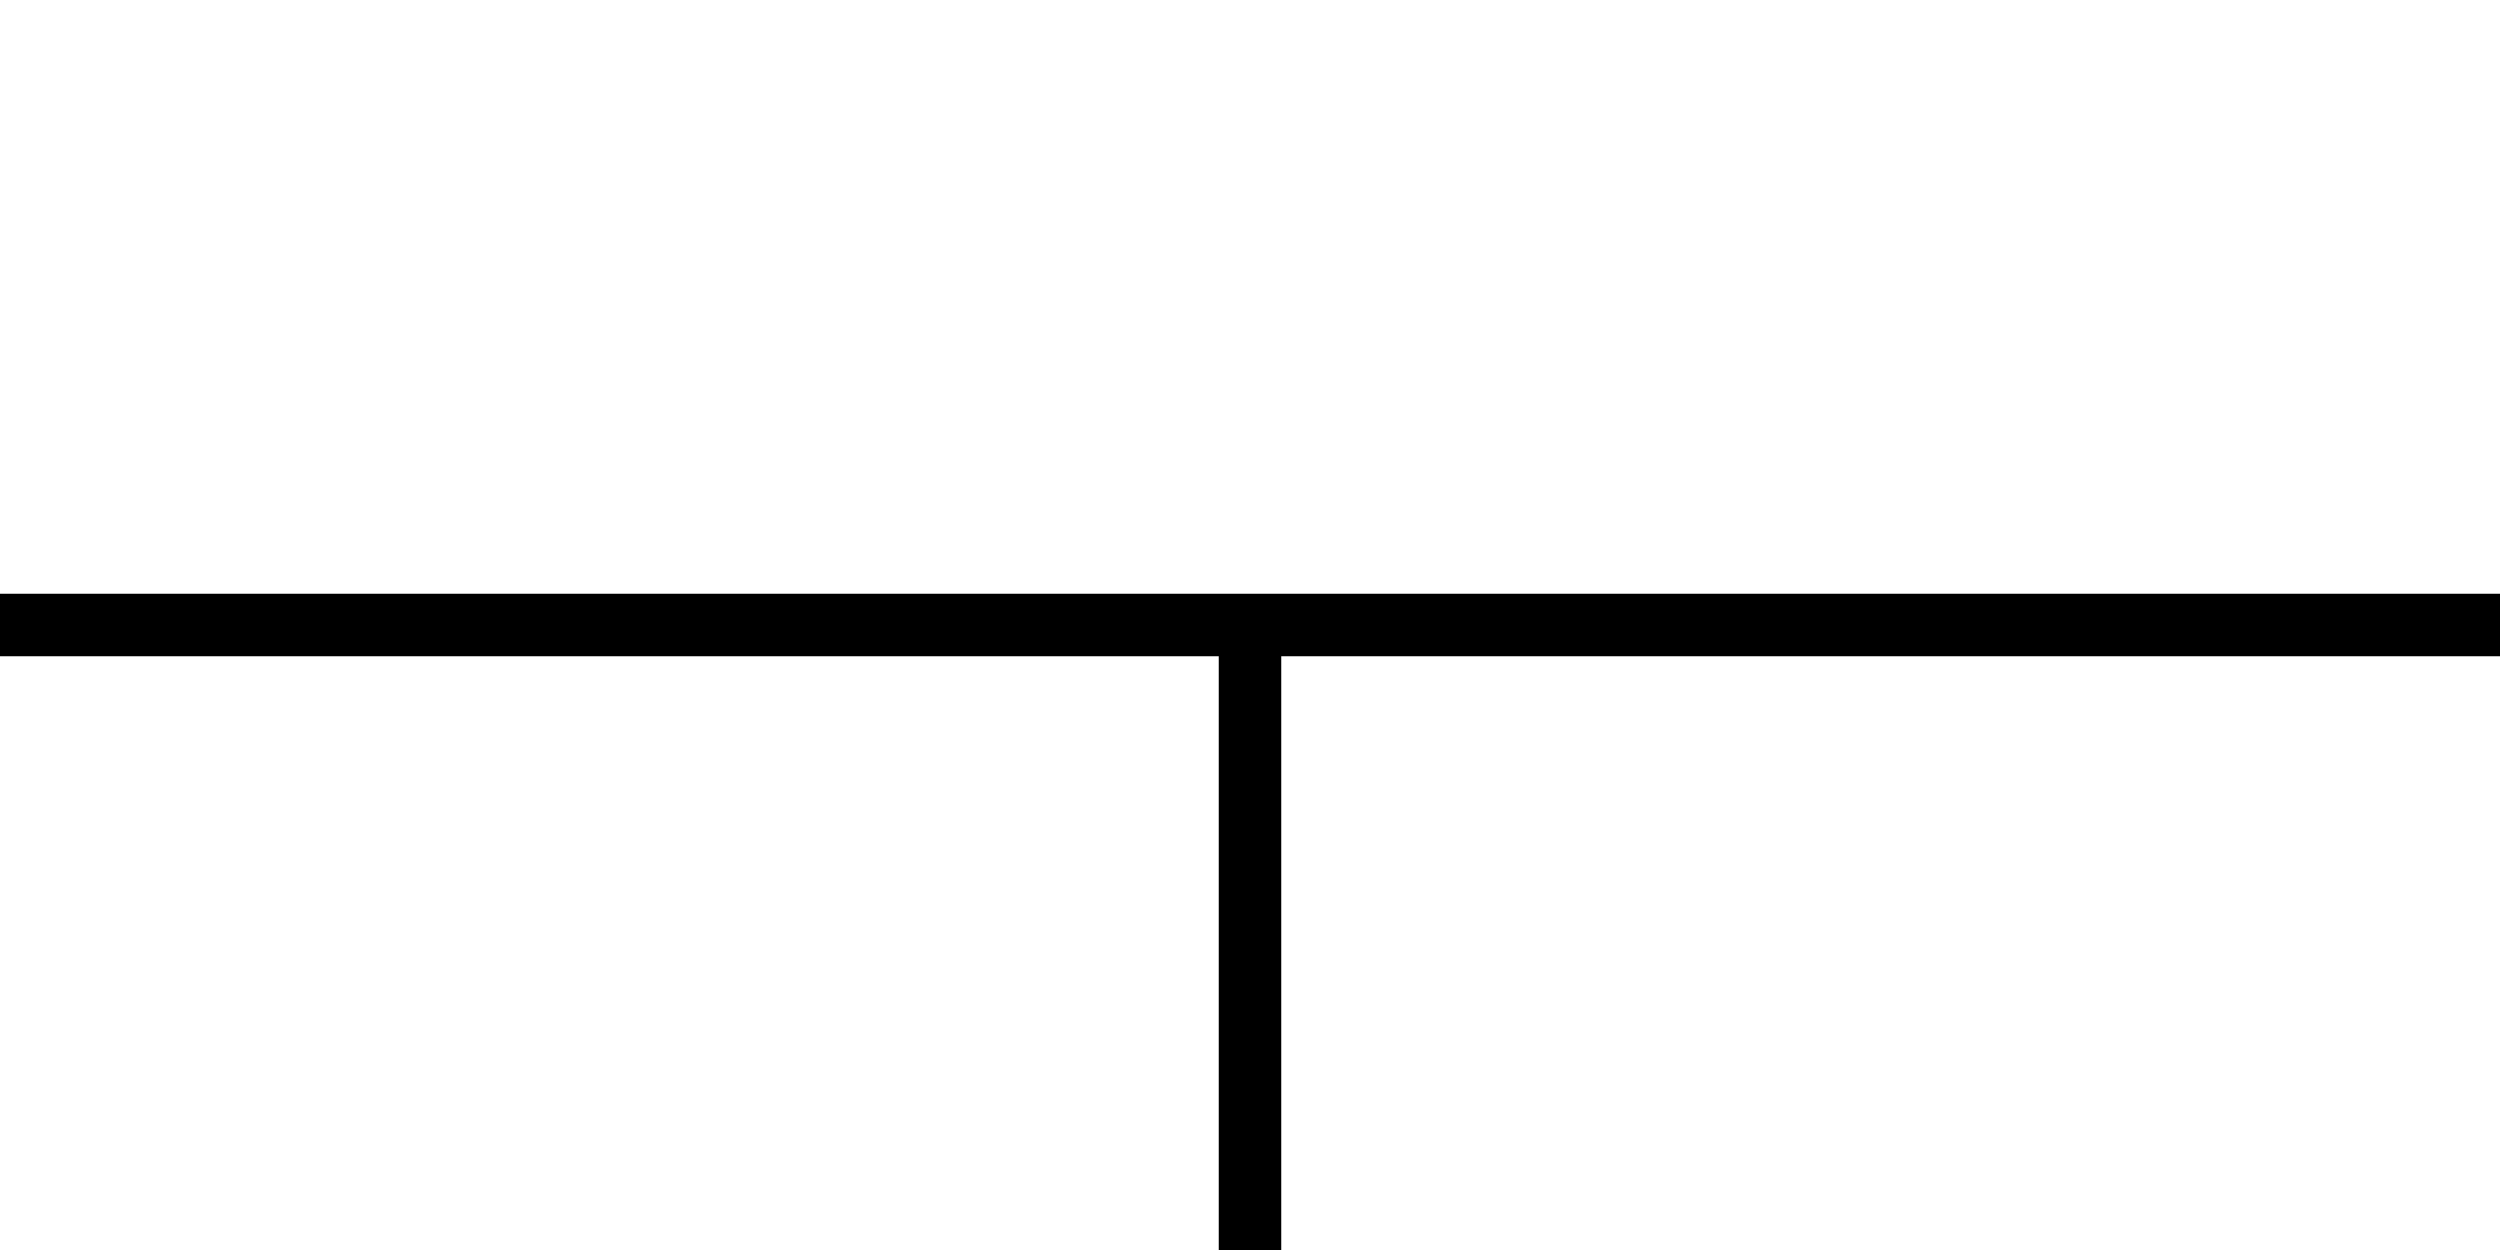
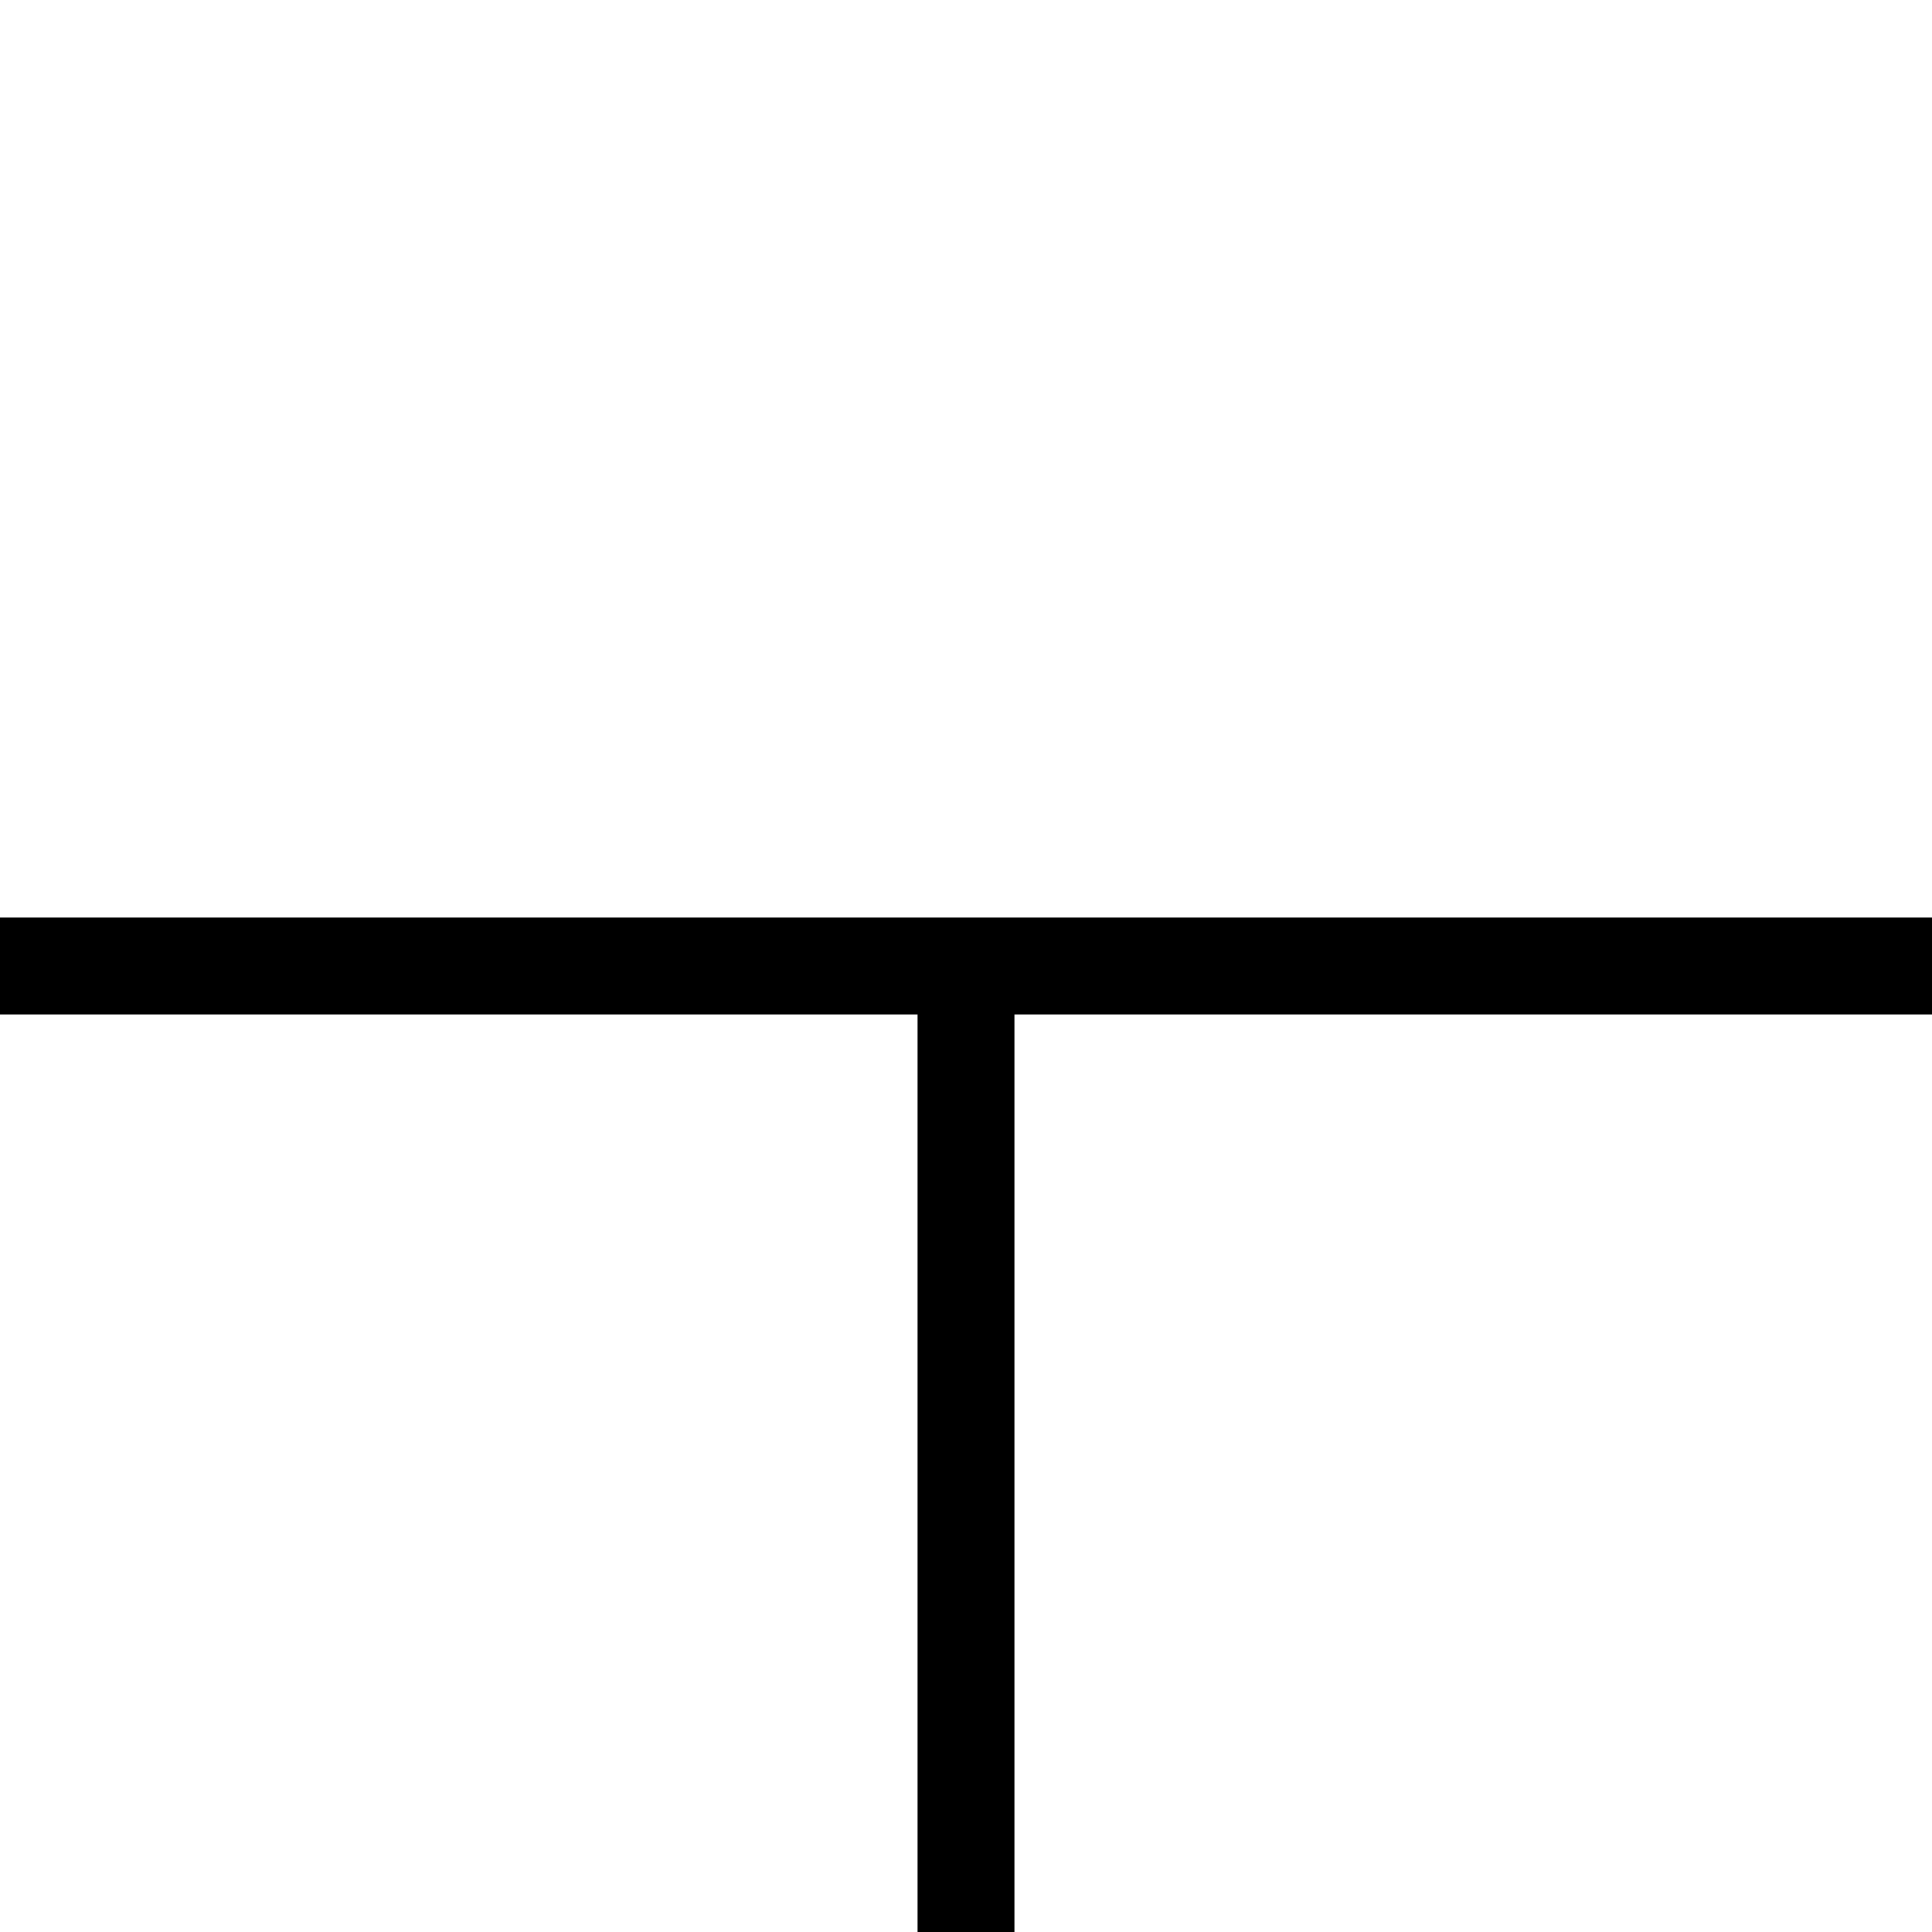
- <svg xmlns="http://www.w3.org/2000/svg" width="200" height="100">
-   <line x1="100" y1="50" x2="100" y2="100" style="stroke: black; stroke-width:5" />
-   <line x1="0" y1="50" x2="200" y2="50" style="stroke: black; stroke-width:5" />
+ <svg xmlns="http://www.w3.org/2000/svg" width="100" height="100">
+   <line x1="50" y1="50" x2="50" y2="100" style="stroke: black; stroke-width:5" />
+   <line x1="0" y1="50" x2="100" y2="50" style="stroke: black; stroke-width:5" />
</svg>
